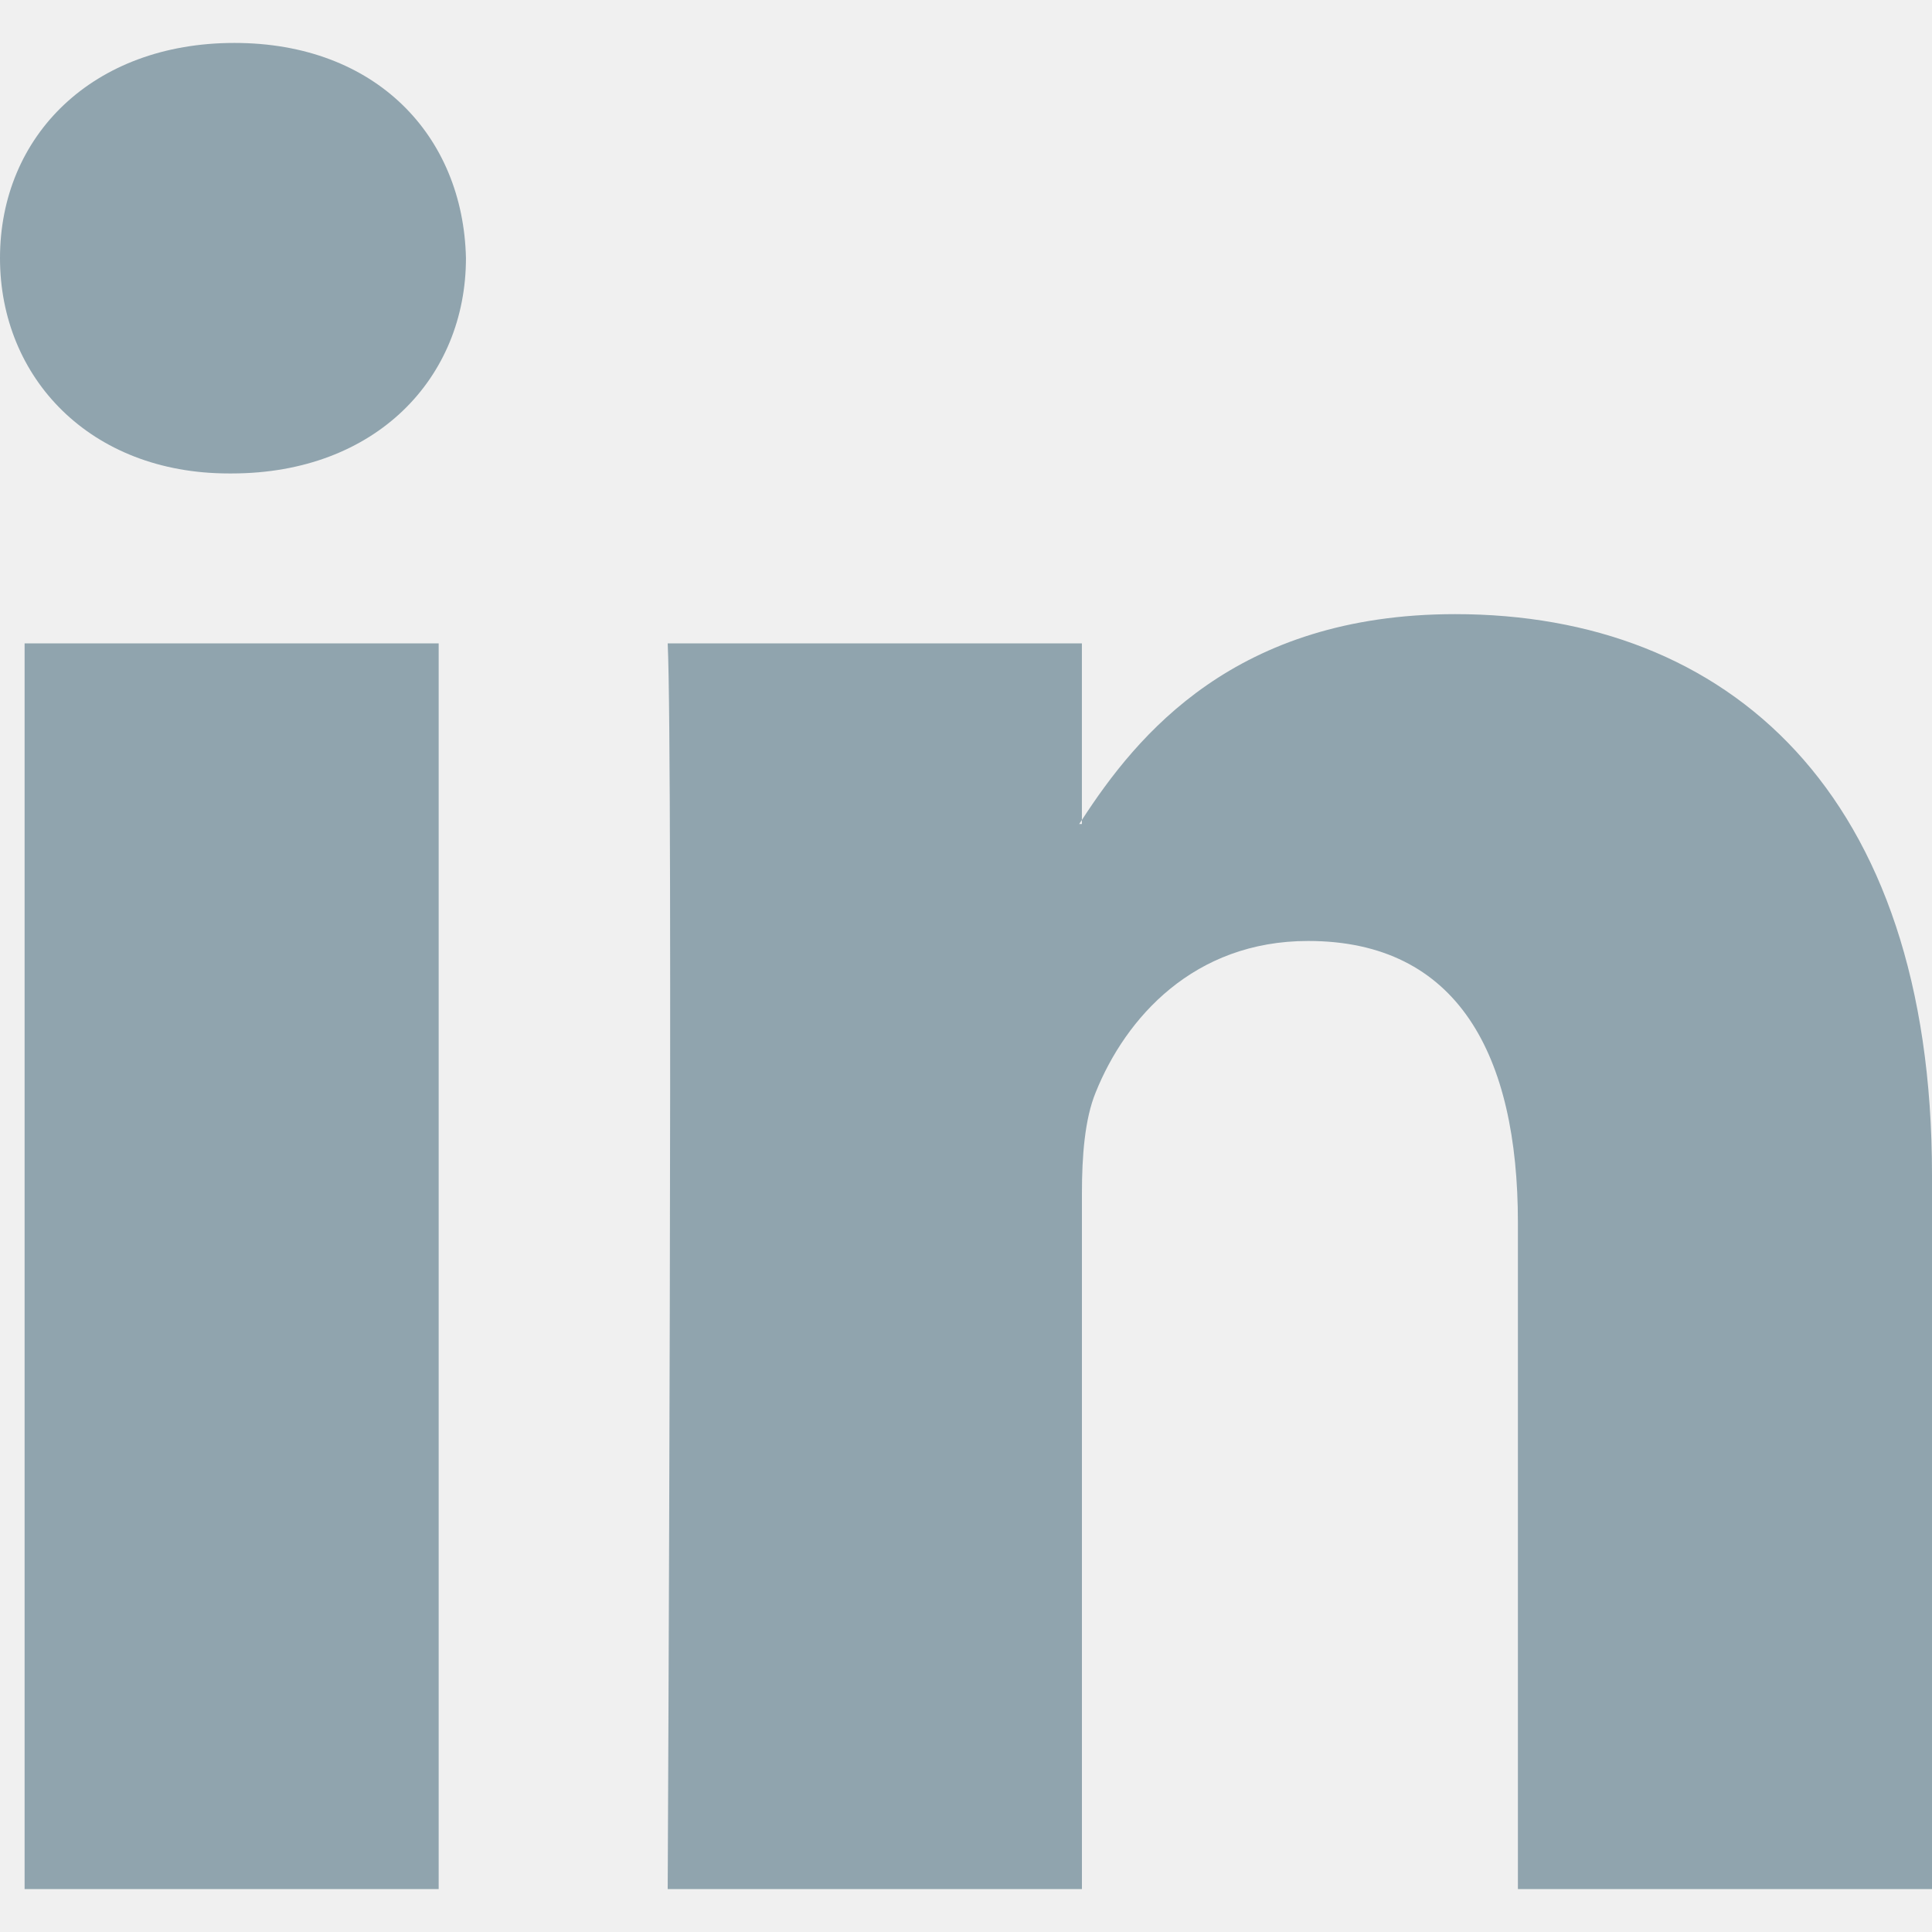
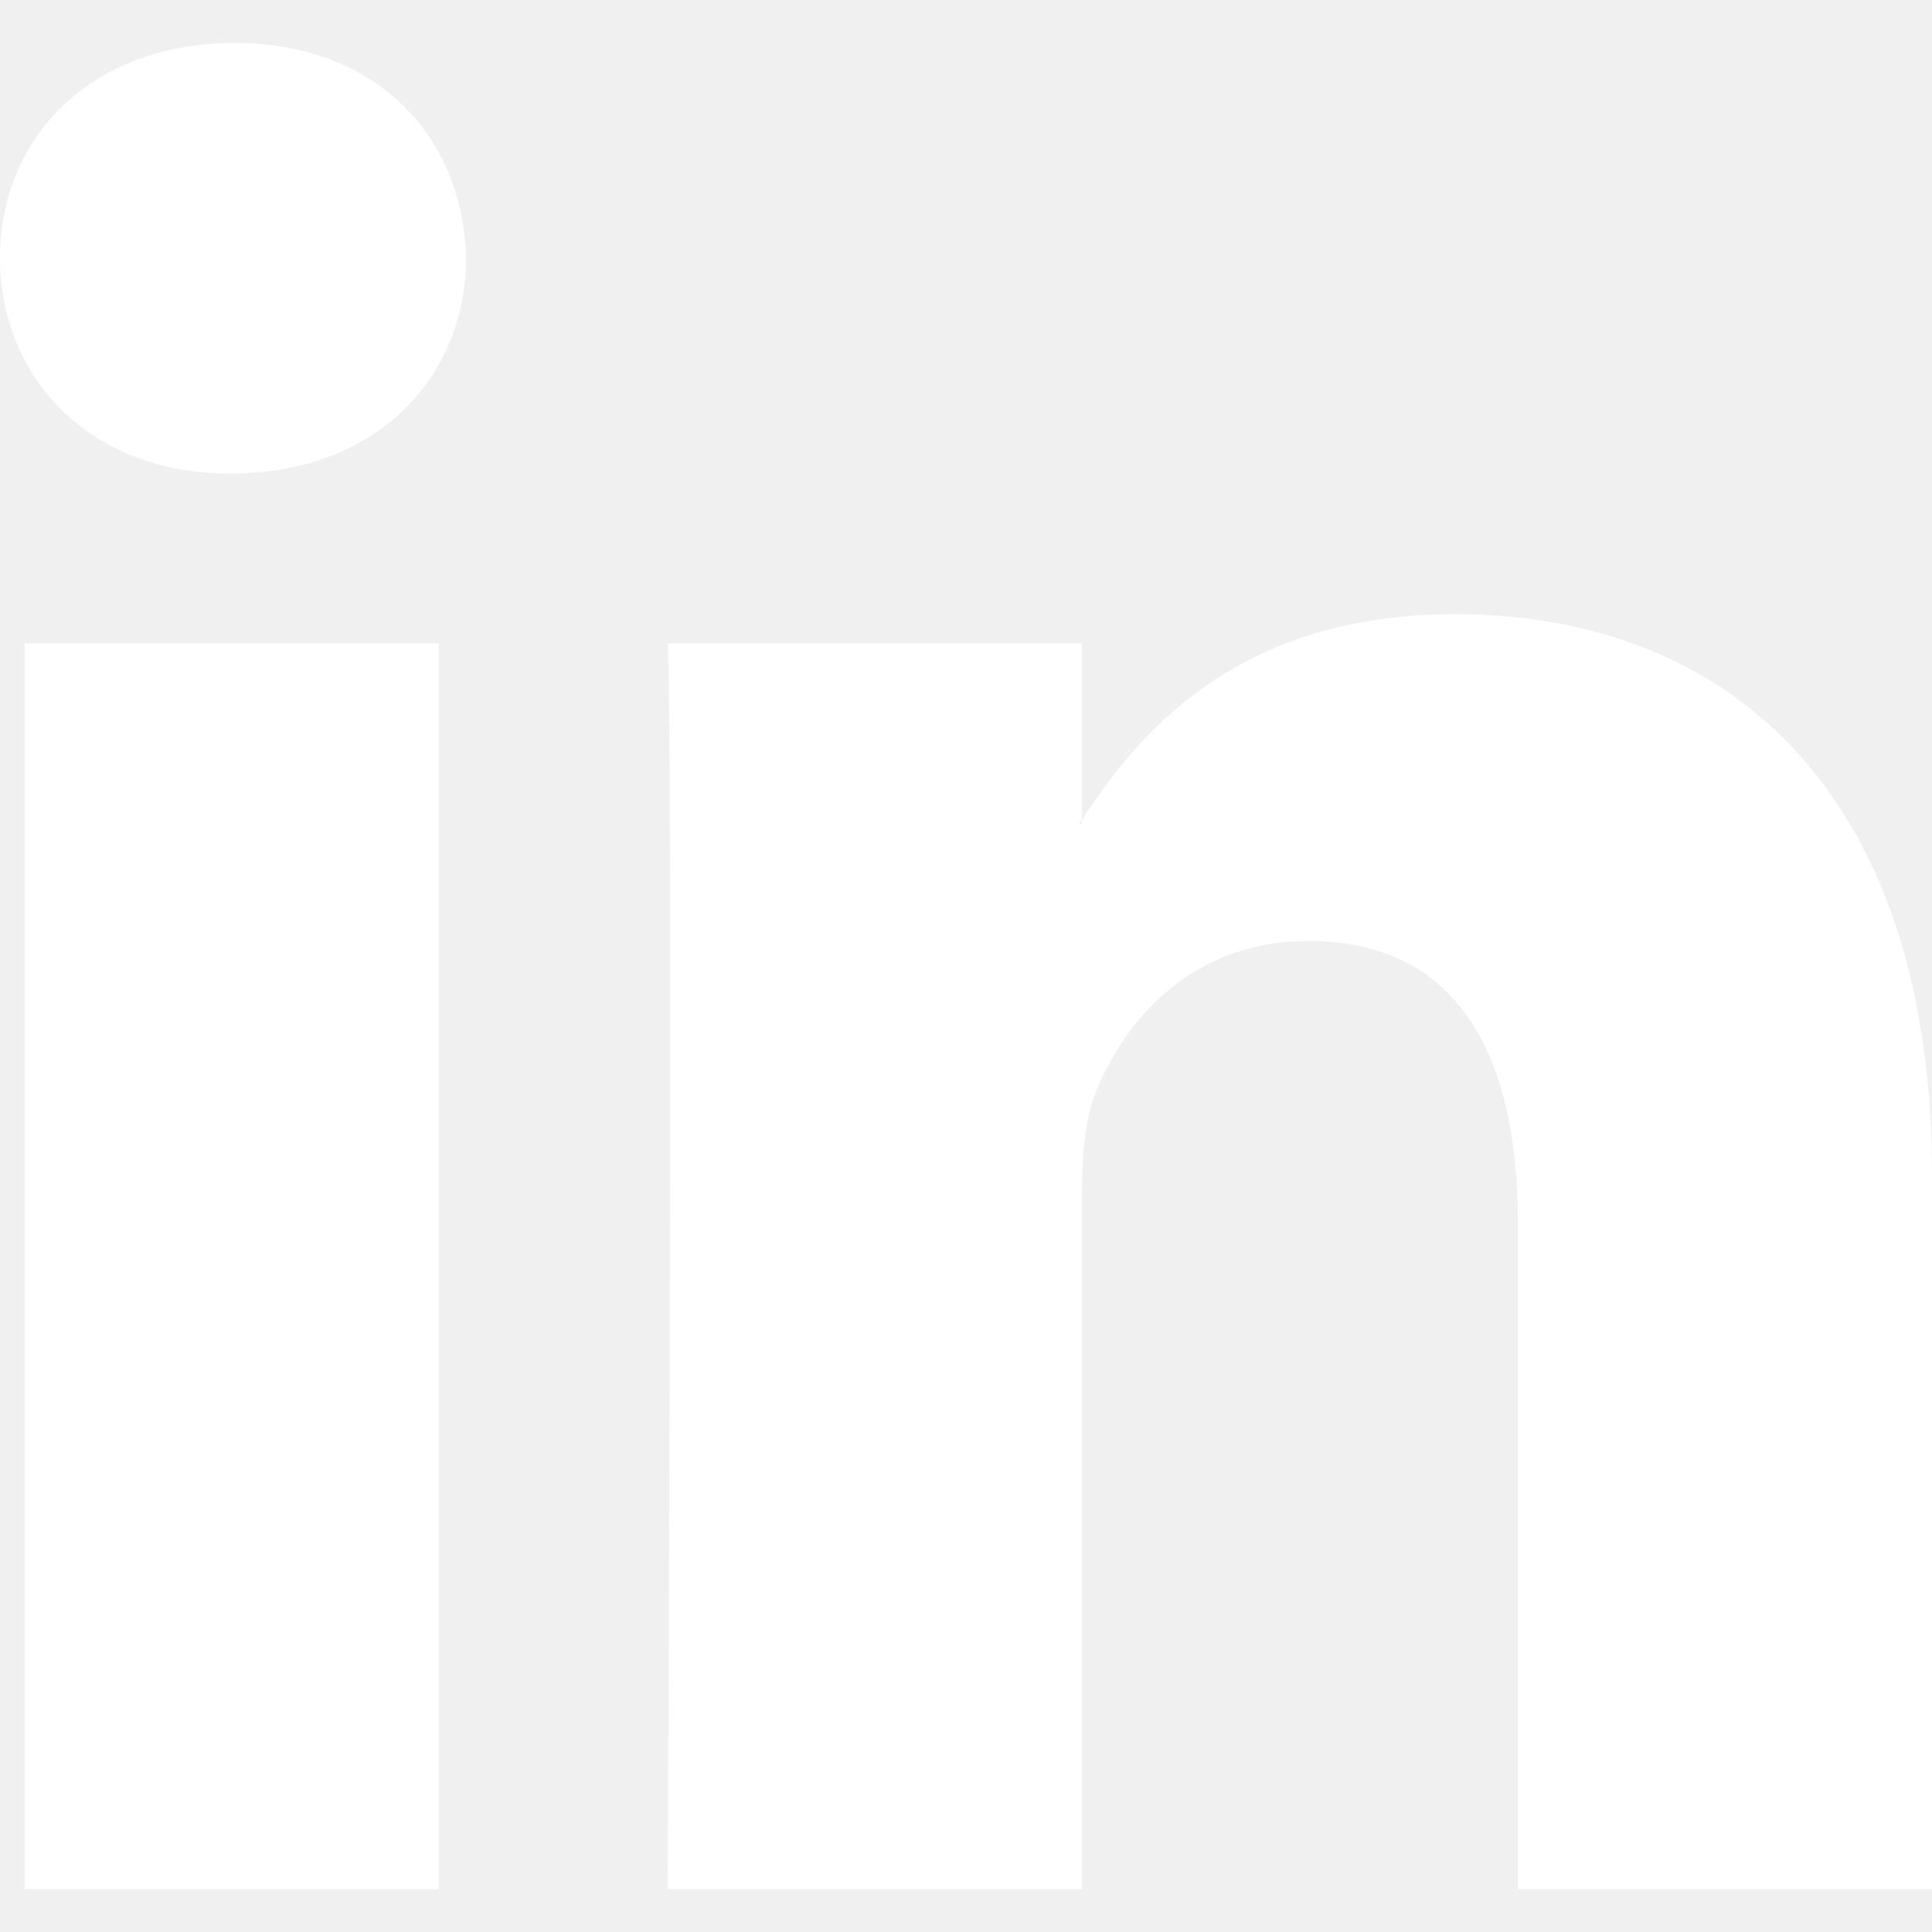
<svg xmlns="http://www.w3.org/2000/svg" version="1.1" id="Capa_1" x="0px" y="0px" width="20px" height="20px" viewBox="0 0 430.117 430.117" style="enable-background:new 0 0 430.117 430.117;" xml:space="preserve">
  <g>
-     <path id="LinkedIn" d="M430.117,261.543V420.56h-92.188V272.193c0-37.271-13.334-62.707-46.703-62.707   c-25.473,0-40.632,17.142-47.301,33.724c-2.432,5.928-3.058,14.179-3.058,22.477V420.56h-92.219c0,0,1.242-251.285,0-277.32h92.21   v39.309c-0.187,0.294-0.43,0.611-0.606,0.896h0.606v-0.896c12.251-18.869,34.13-45.824,83.102-45.824   C384.633,136.724,430.117,176.361,430.117,261.543z M52.183,9.558C20.635,9.558,0,30.251,0,57.463   c0,26.619,20.038,47.94,50.959,47.94h0.616c32.159,0,52.159-21.317,52.159-47.94C103.128,30.251,83.734,9.558,52.183,9.558z    M5.477,420.56h92.184v-277.32H5.477V420.56z" fill="#90a4ae" />
+     <path id="LinkedIn" d="M430.117,261.543V420.56h-92.188V272.193c0-37.271-13.334-62.707-46.703-62.707   c-25.473,0-40.632,17.142-47.301,33.724c-2.432,5.928-3.058,14.179-3.058,22.477V420.56h-92.219c0,0,1.242-251.285,0-277.32h92.21   v39.309c-0.187,0.294-0.43,0.611-0.606,0.896h0.606v-0.896c12.251-18.869,34.13-45.824,83.102-45.824   C384.633,136.724,430.117,176.361,430.117,261.543z M52.183,9.558C20.635,9.558,0,30.251,0,57.463   c0,26.619,20.038,47.94,50.959,47.94h0.616c32.159,0,52.159-21.317,52.159-47.94C103.128,30.251,83.734,9.558,52.183,9.558z    M5.477,420.56h92.184v-277.32H5.477V420.56z" fill="#fff" />
  </g>
</svg>
